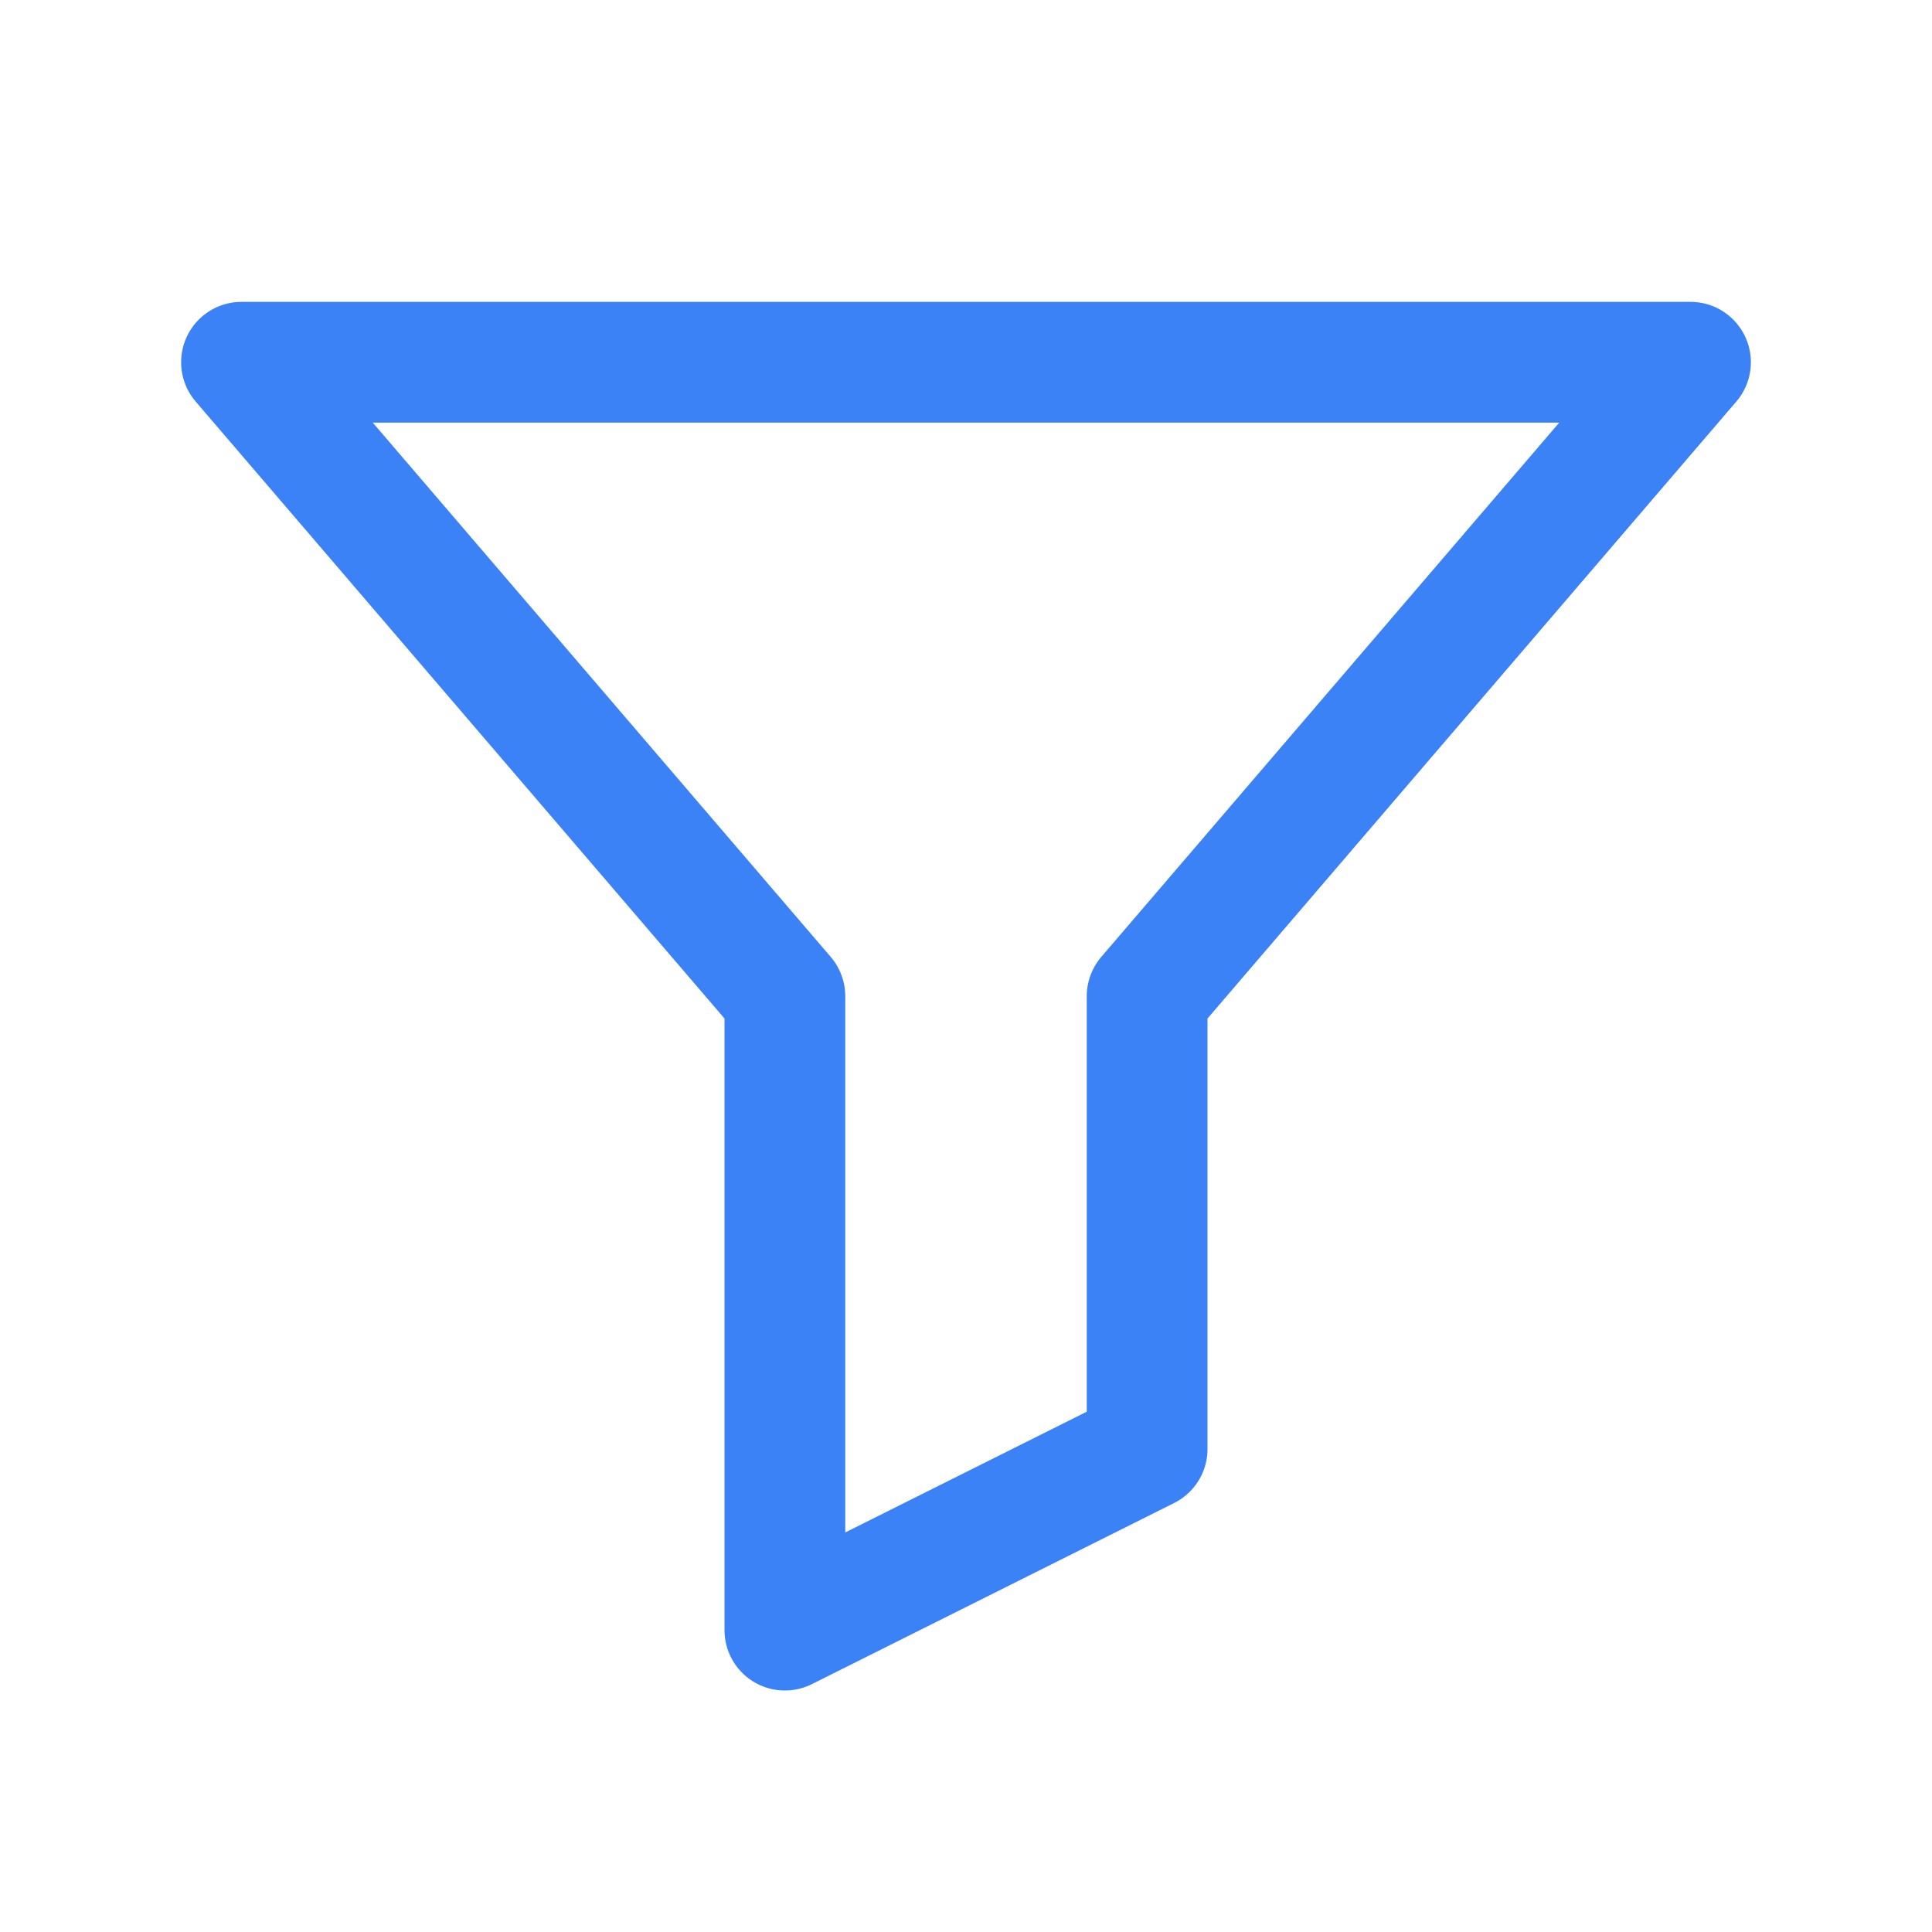
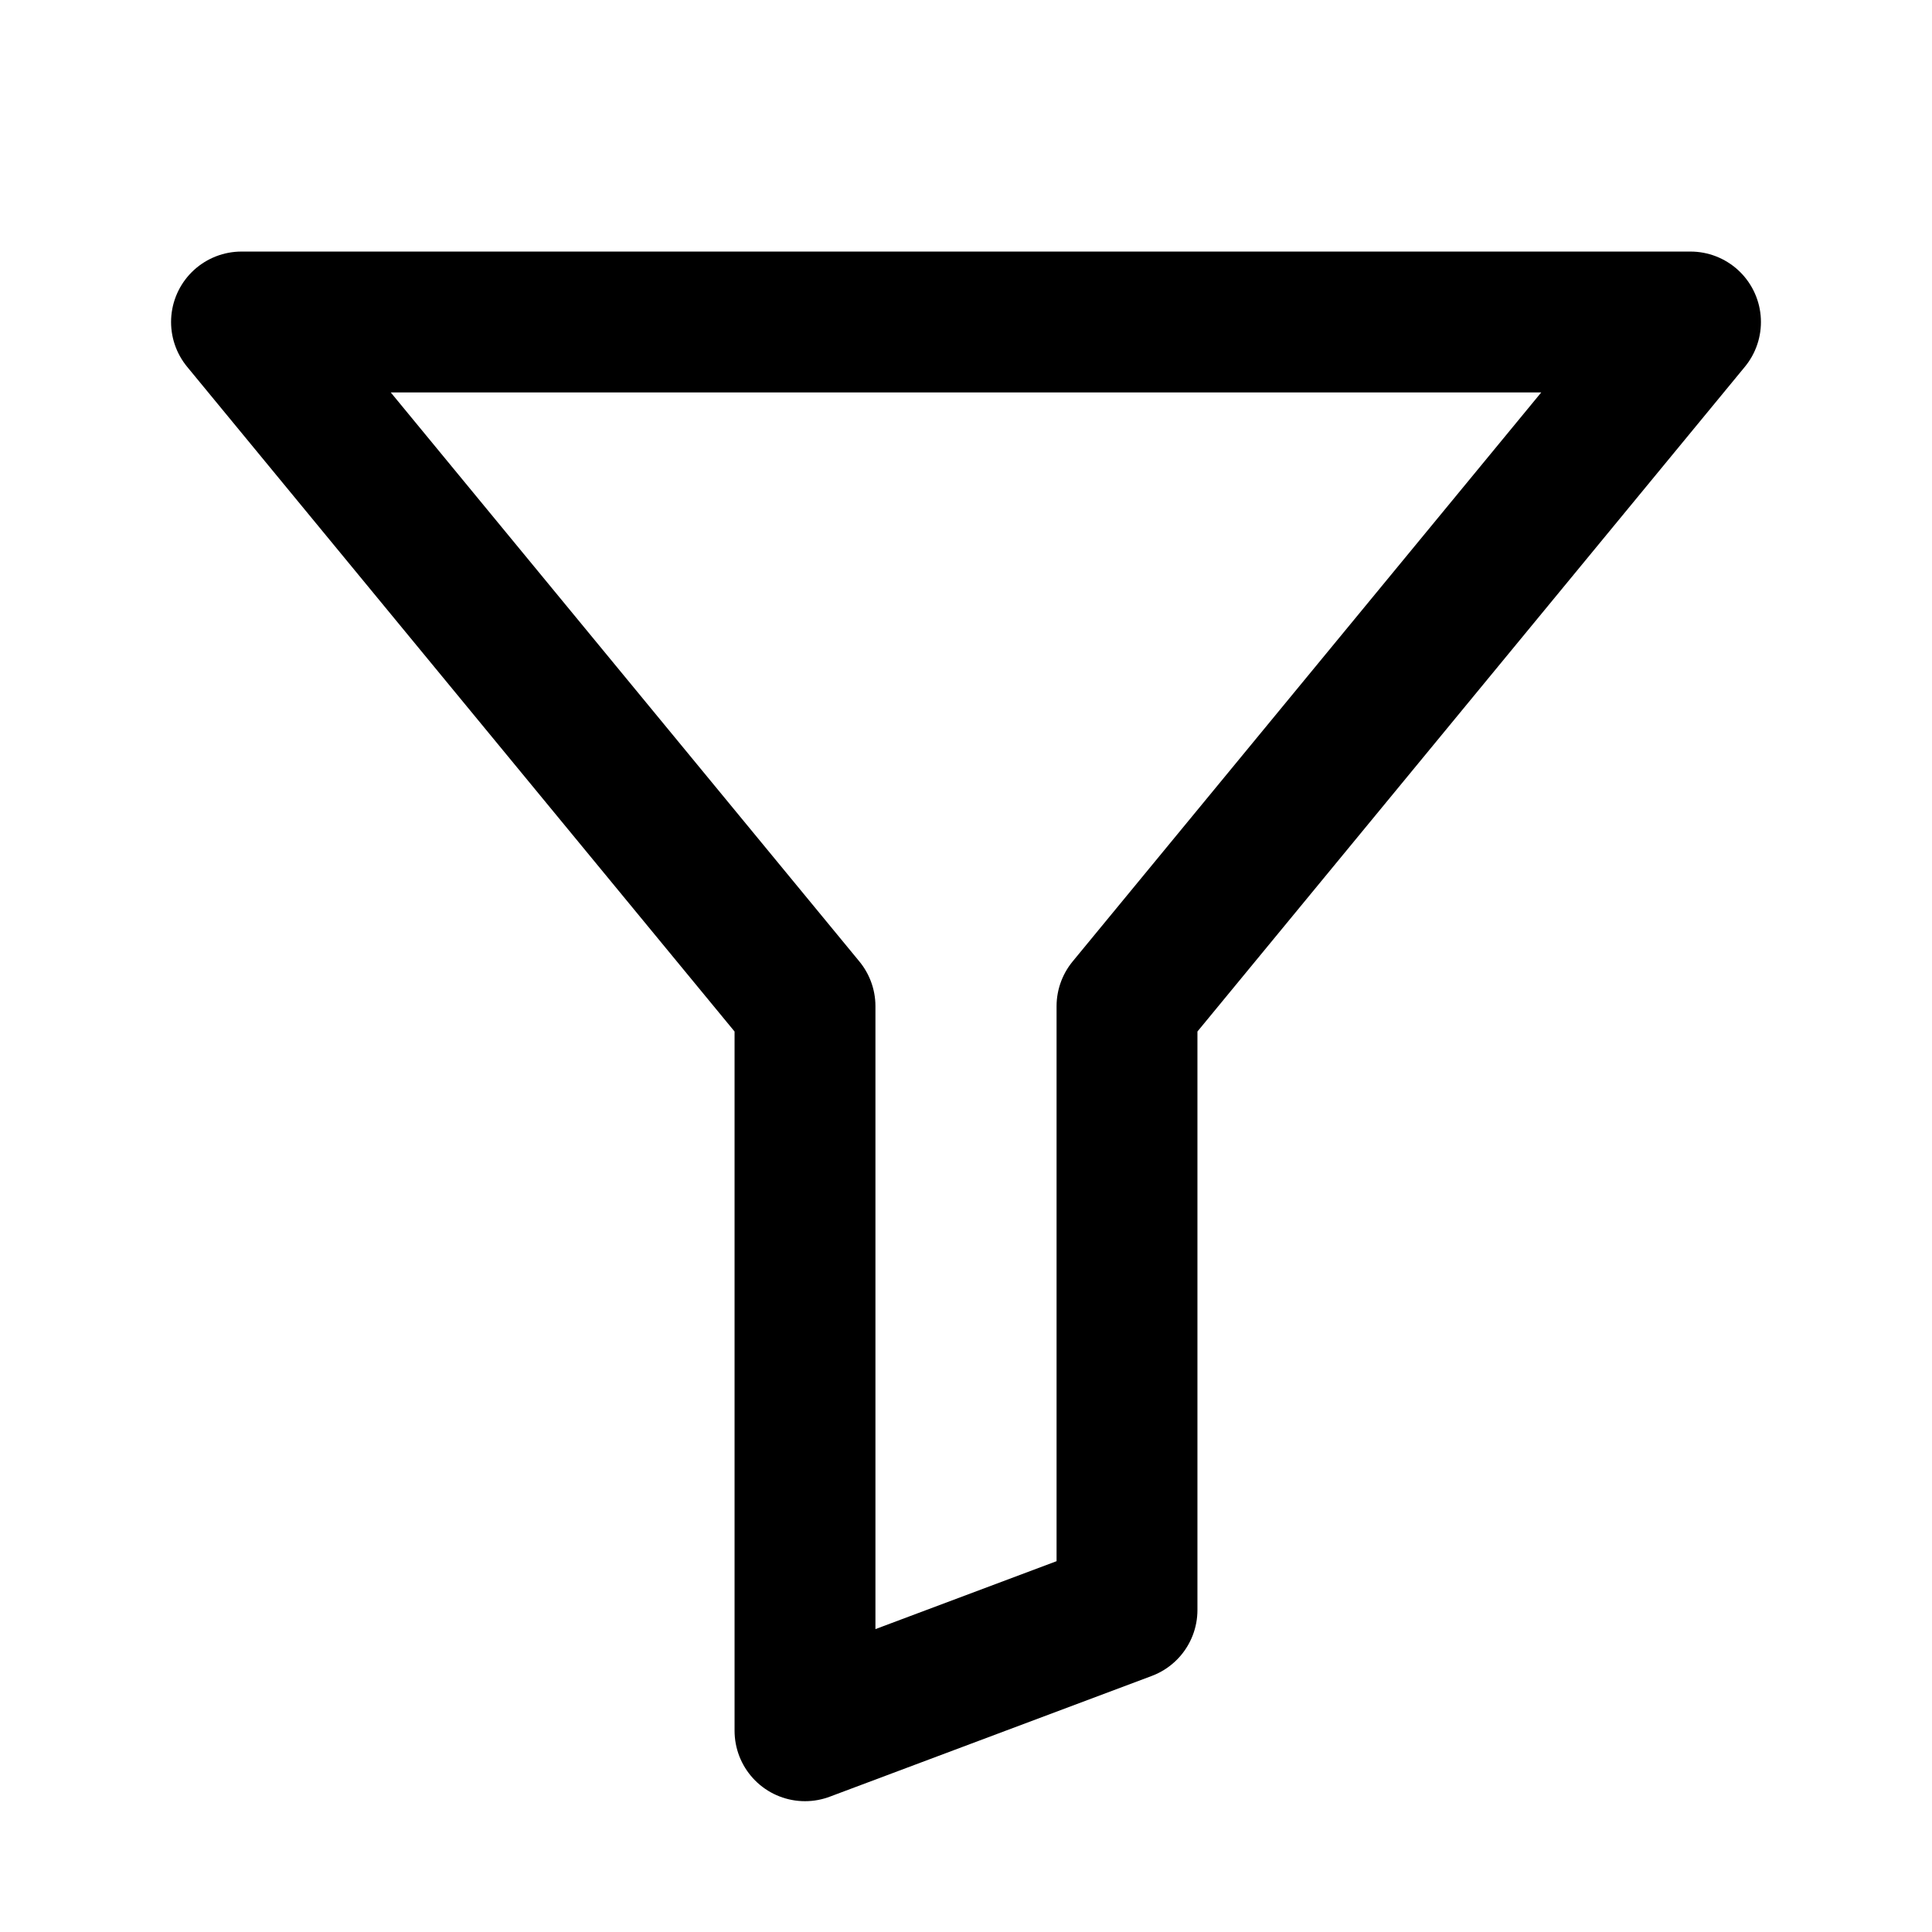
- <svg xmlns="http://www.w3.org/2000/svg" viewBox="0 0 32 32" width="32" height="32" fill="none" stroke="#3b82f6" stroke-width="2" stroke-linecap="round" stroke-linejoin="round">
-   <path d="M4 6h24l-9 10.5V24l-6 3V16.5z" />
+ <svg xmlns="http://www.w3.org/2000/svg" viewBox="0 0 24 24" width="24" height="24" fill="none" stroke="currentColor" stroke-width="1.75" stroke-linecap="round" stroke-linejoin="round" aria-hidden="true" focusable="false">
+   <path d="M3 4h18l-7 8.5V20l-4 1.5v-9L3 4z" />
</svg>
